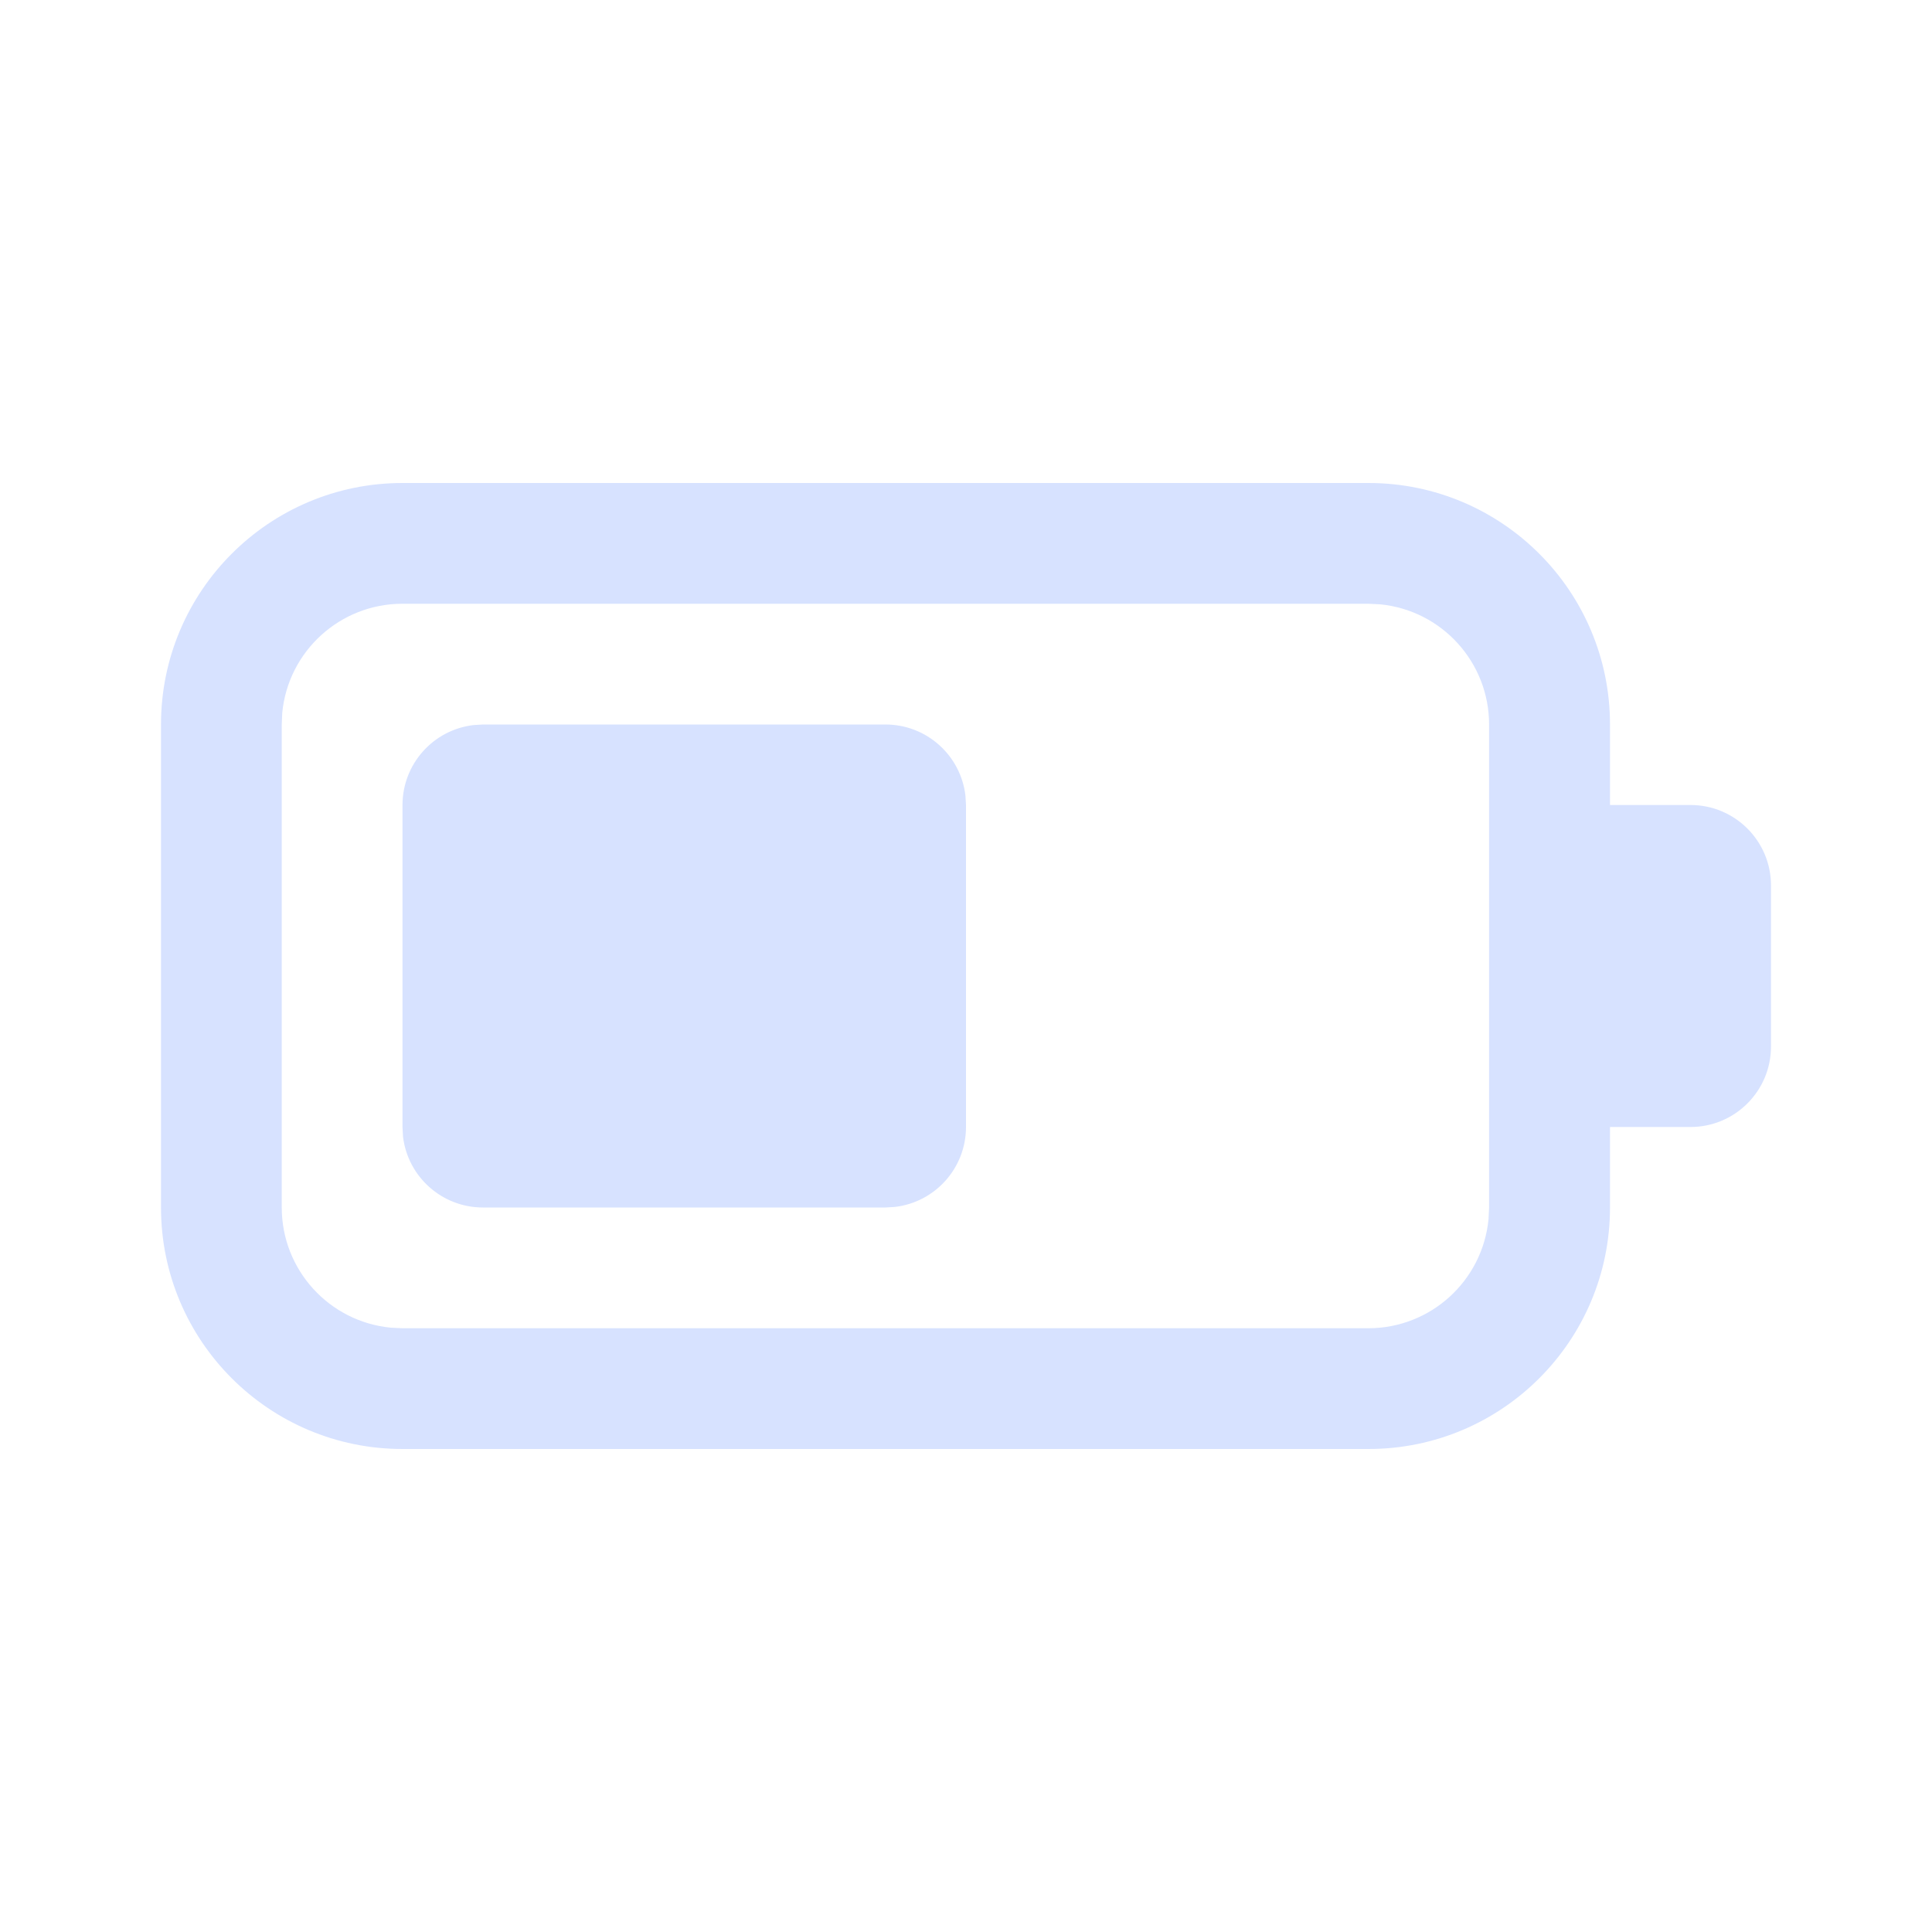
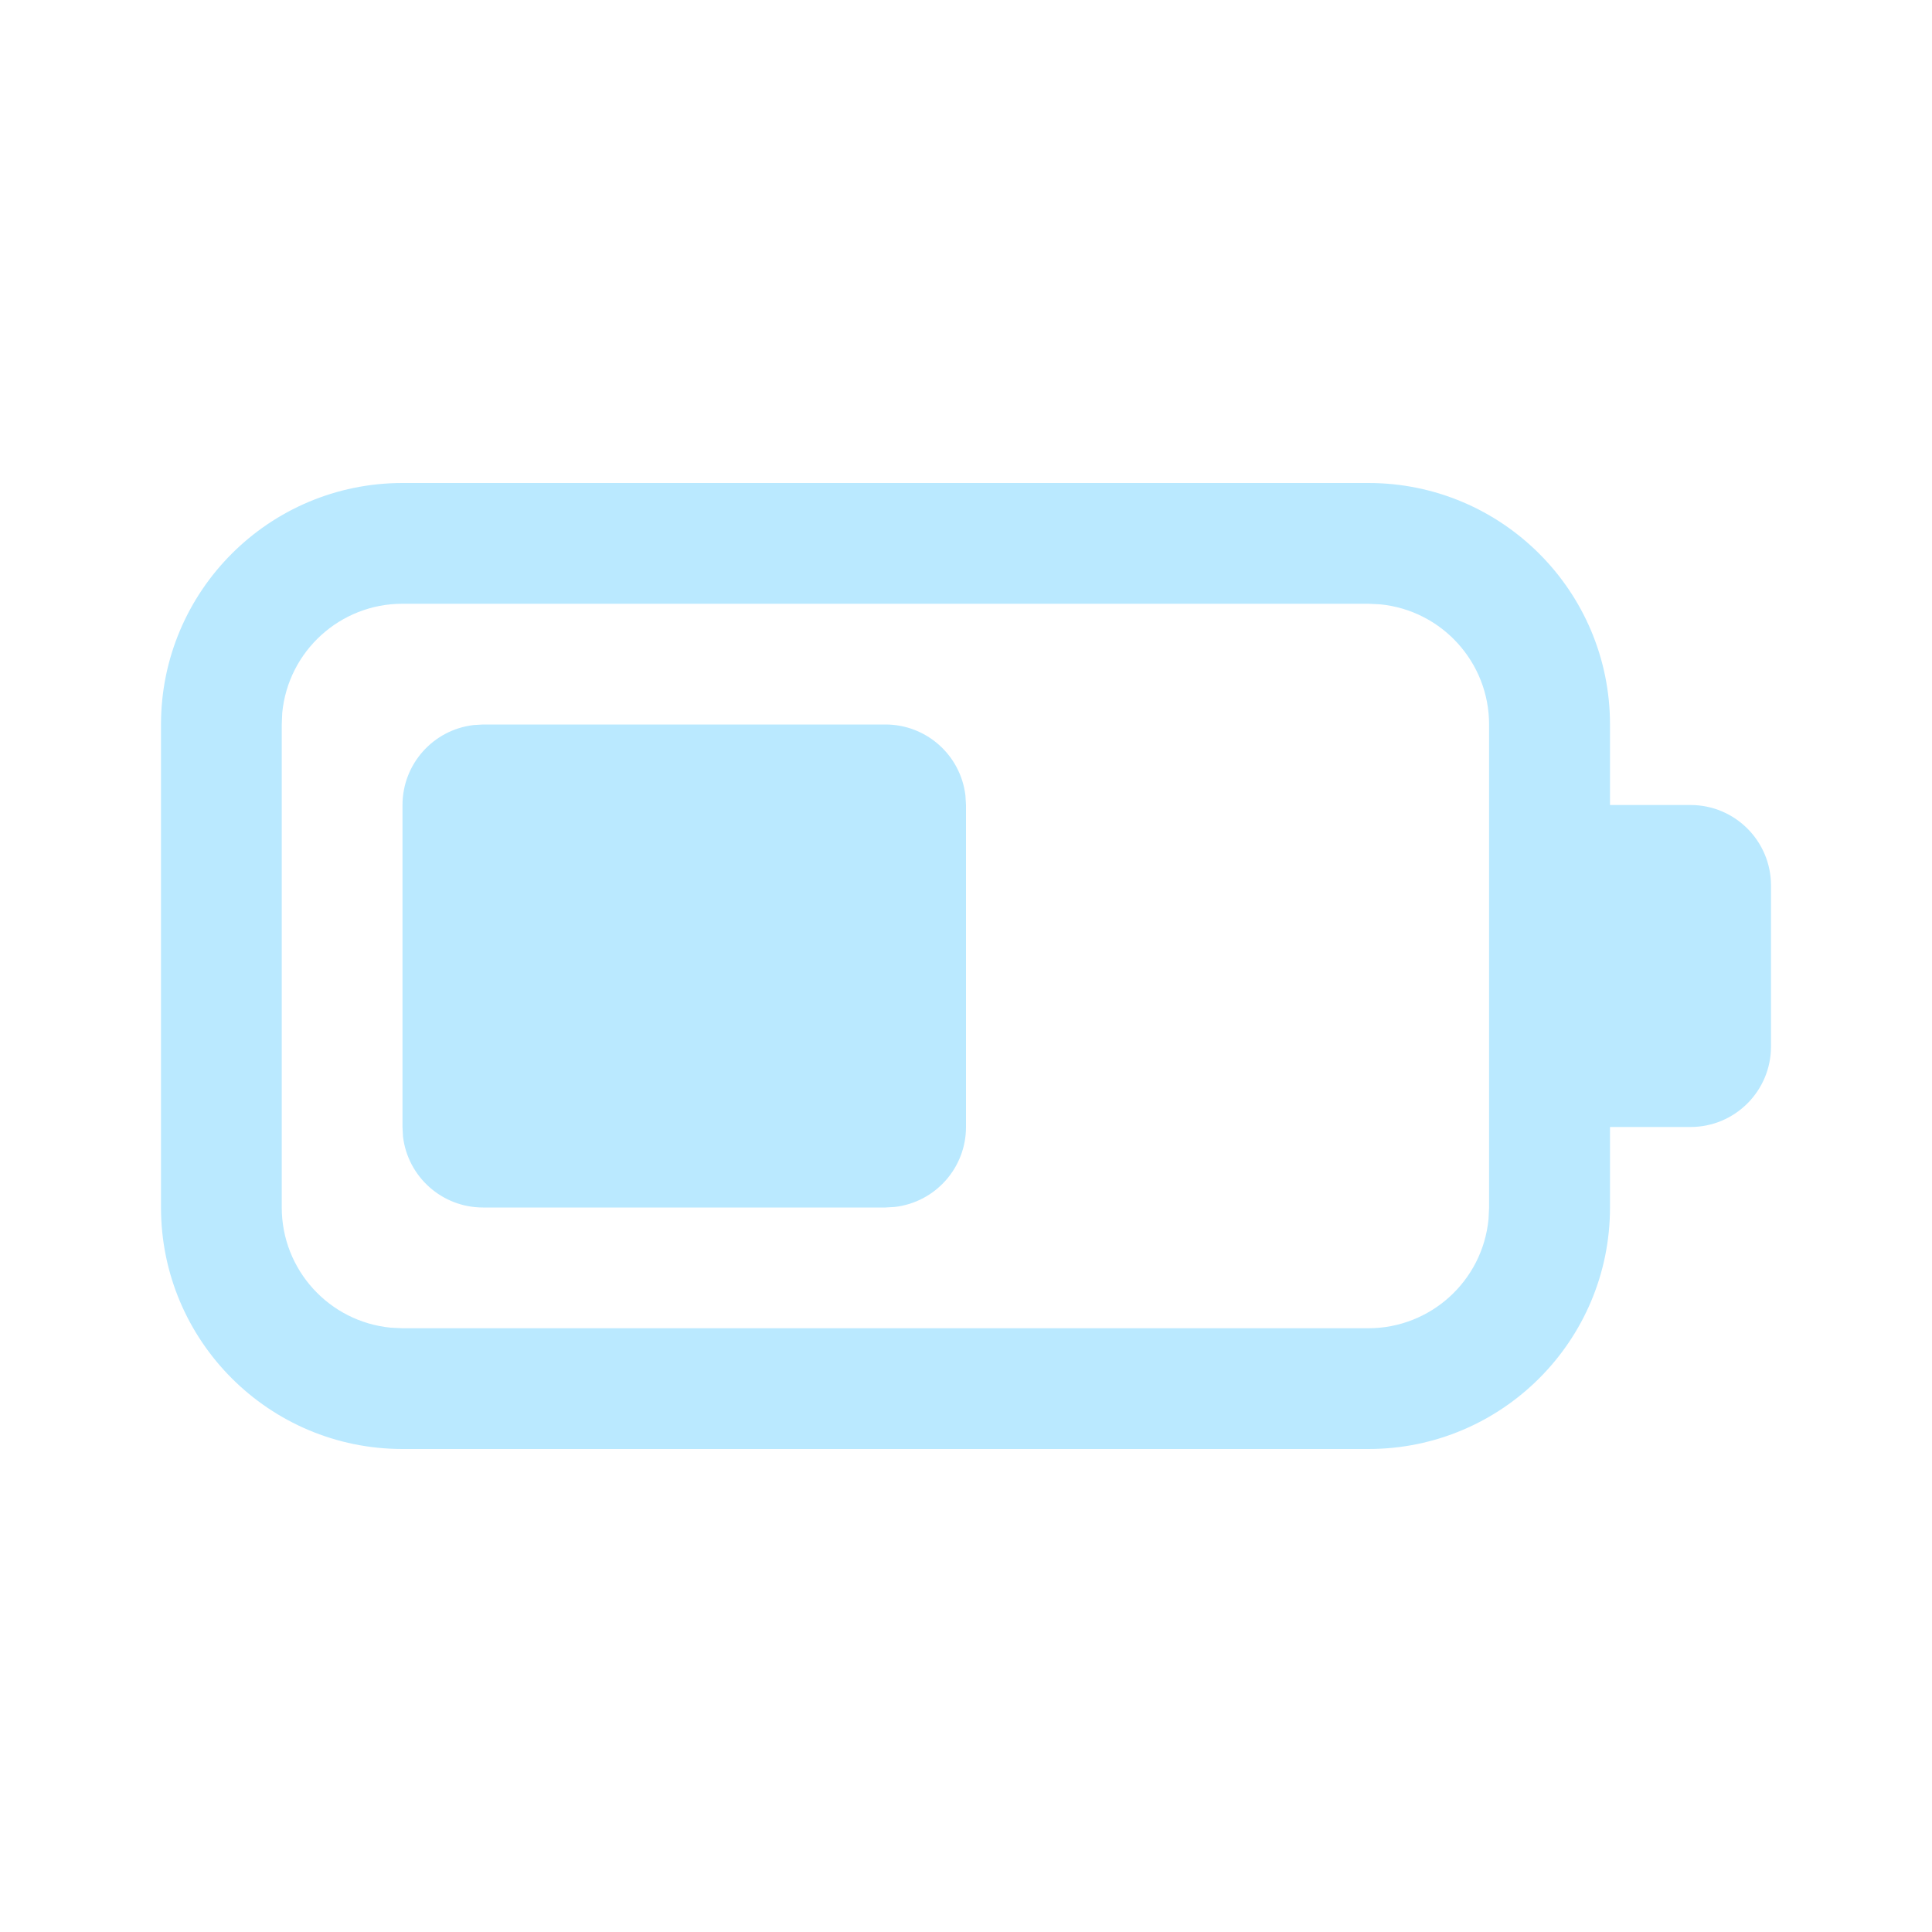
<svg xmlns="http://www.w3.org/2000/svg" width="24" height="24" fill="none" viewBox="0 0 24 24">
-   <path d="M17 6a3 3 0 0 1 3 3v1h1a1 1 0 0 1 1 1v2a1 1 0 0 1-1 1h-1v1a3 3 0 0 1-3 3H5a3 3 0 0 1-3-3V9a3 3 0 0 1 3-3h12Zm-.002 1.5H5a1.5 1.5 0 0 0-1.494 1.356L3.5 9v6a1.5 1.5 0 0 0 1.355 1.493L5 16.5h11.998a1.5 1.5 0 0 0 1.493-1.355l.007-.145V9a1.5 1.5 0 0 0-1.355-1.493l-.145-.007ZM6 9h5a1 1 0 0 1 .993.883L12 10v4a1 1 0 0 1-.883.993L11 15H6a1 1 0 0 1-.994-.883L5 14v-4a1 1 0 0 1 .883-.993L6 9h5-5Z" fill="#d7e2ff" />
+   <path d="M17 6a3 3 0 0 1 3 3v1h1a1 1 0 0 1 1 1v2a1 1 0 0 1-1 1h-1v1a3 3 0 0 1-3 3H5a3 3 0 0 1-3-3V9a3 3 0 0 1 3-3h12Zm-.002 1.5H5a1.5 1.5 0 0 0-1.494 1.356L3.5 9v6a1.5 1.5 0 0 0 1.355 1.493L5 16.5h11.998a1.5 1.5 0 0 0 1.493-1.355l.007-.145V9a1.5 1.5 0 0 0-1.355-1.493l-.145-.007ZM6 9h5a1 1 0 0 1 .993.883L12 10v4a1 1 0 0 1-.883.993L11 15H6a1 1 0 0 1-.994-.883L5 14v-4a1 1 0 0 1 .883-.993L6 9h5-5Z" fill="#bae9ff" />
</svg>
